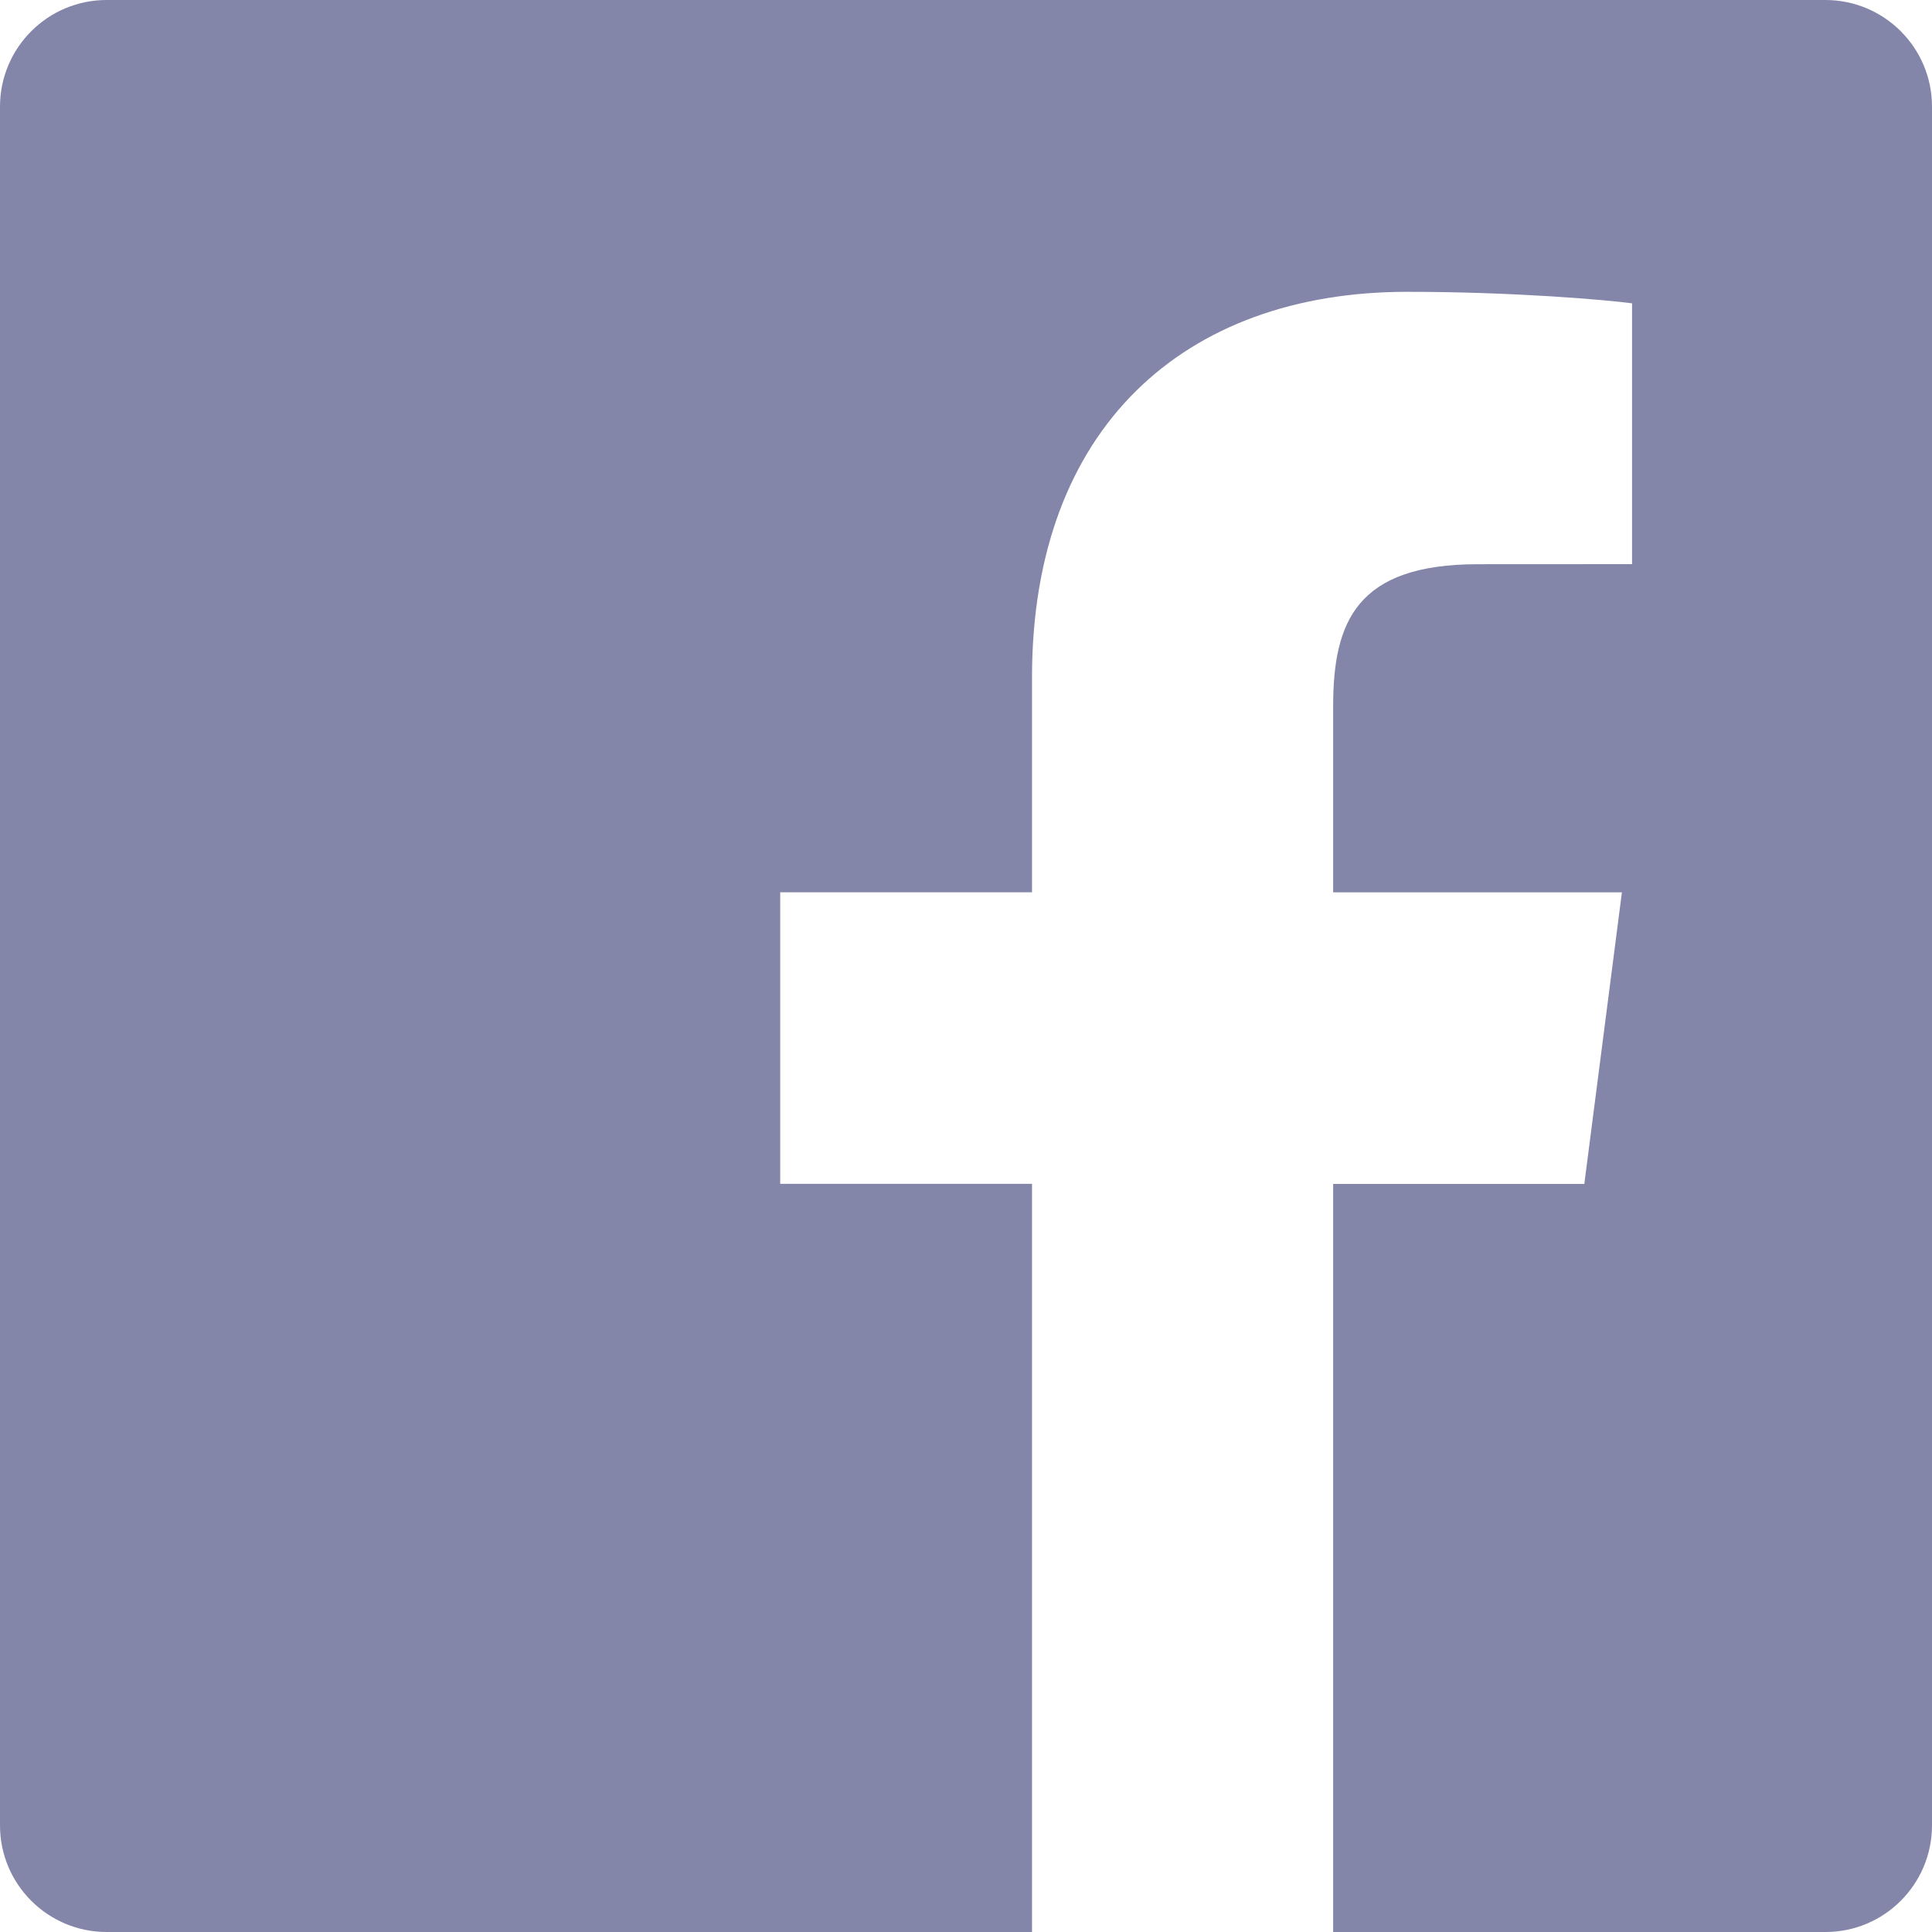
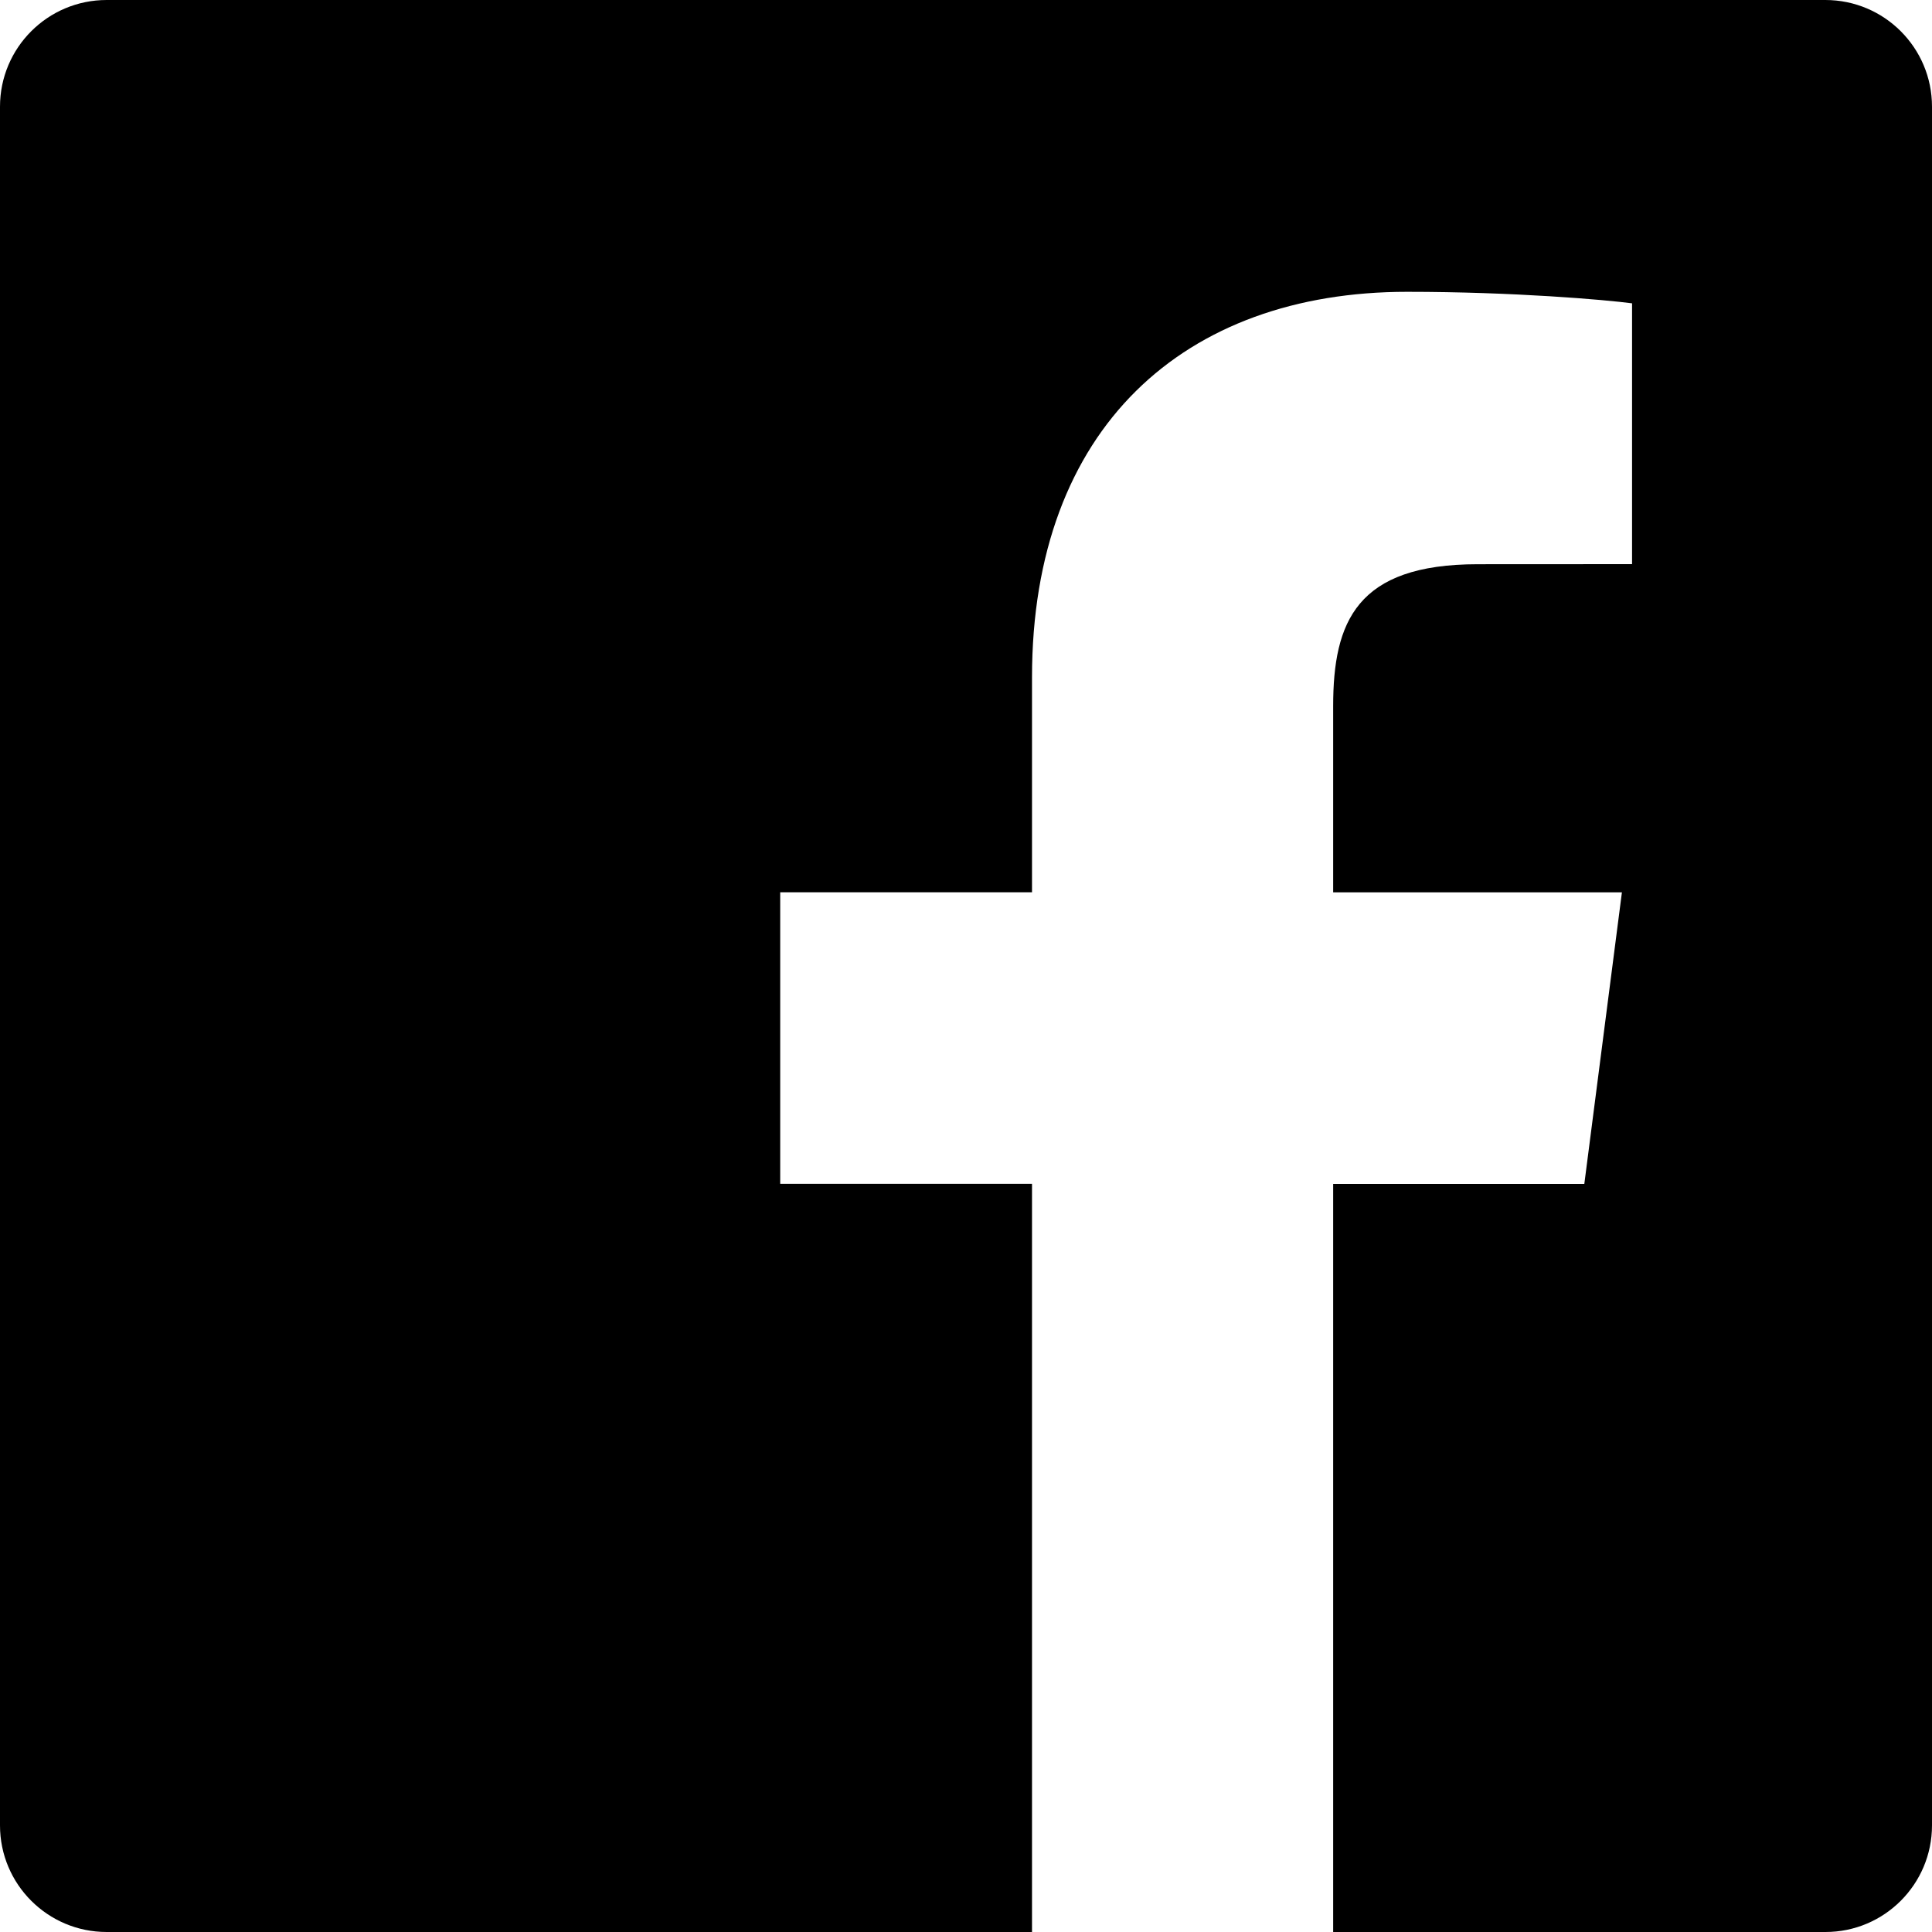
<svg xmlns="http://www.w3.org/2000/svg" width="24" height="24">
-   <path fill="#8385A9" d="M22.675 0H1.325C.593 0 0 .593 0 1.325v21.351C0 23.407.593 24 1.325 24H12.82v-9.294H9.692v-3.622h3.128V8.413c0-3.1 1.893-4.788 4.659-4.788 1.325 0 2.463.099 2.795.143v3.24l-1.918.001c-1.504 0-1.795.715-1.795 1.763v2.313h3.587l-.467 3.622h-3.12V24h6.116c.73 0 1.323-.593 1.323-1.325V1.325C24 .593 23.407 0 22.675 0z" />
+   <path d="M22.675 0H1.325C.593 0 0 .593 0 1.325v21.351C0 23.407.593 24 1.325 24H12.82v-9.294H9.692v-3.622h3.128V8.413c0-3.1 1.893-4.788 4.659-4.788 1.325 0 2.463.099 2.795.143v3.24l-1.918.001c-1.504 0-1.795.715-1.795 1.763v2.313h3.587l-.467 3.622h-3.12V24h6.116c.73 0 1.323-.593 1.323-1.325V1.325C24 .593 23.407 0 22.675 0z" />
</svg>
